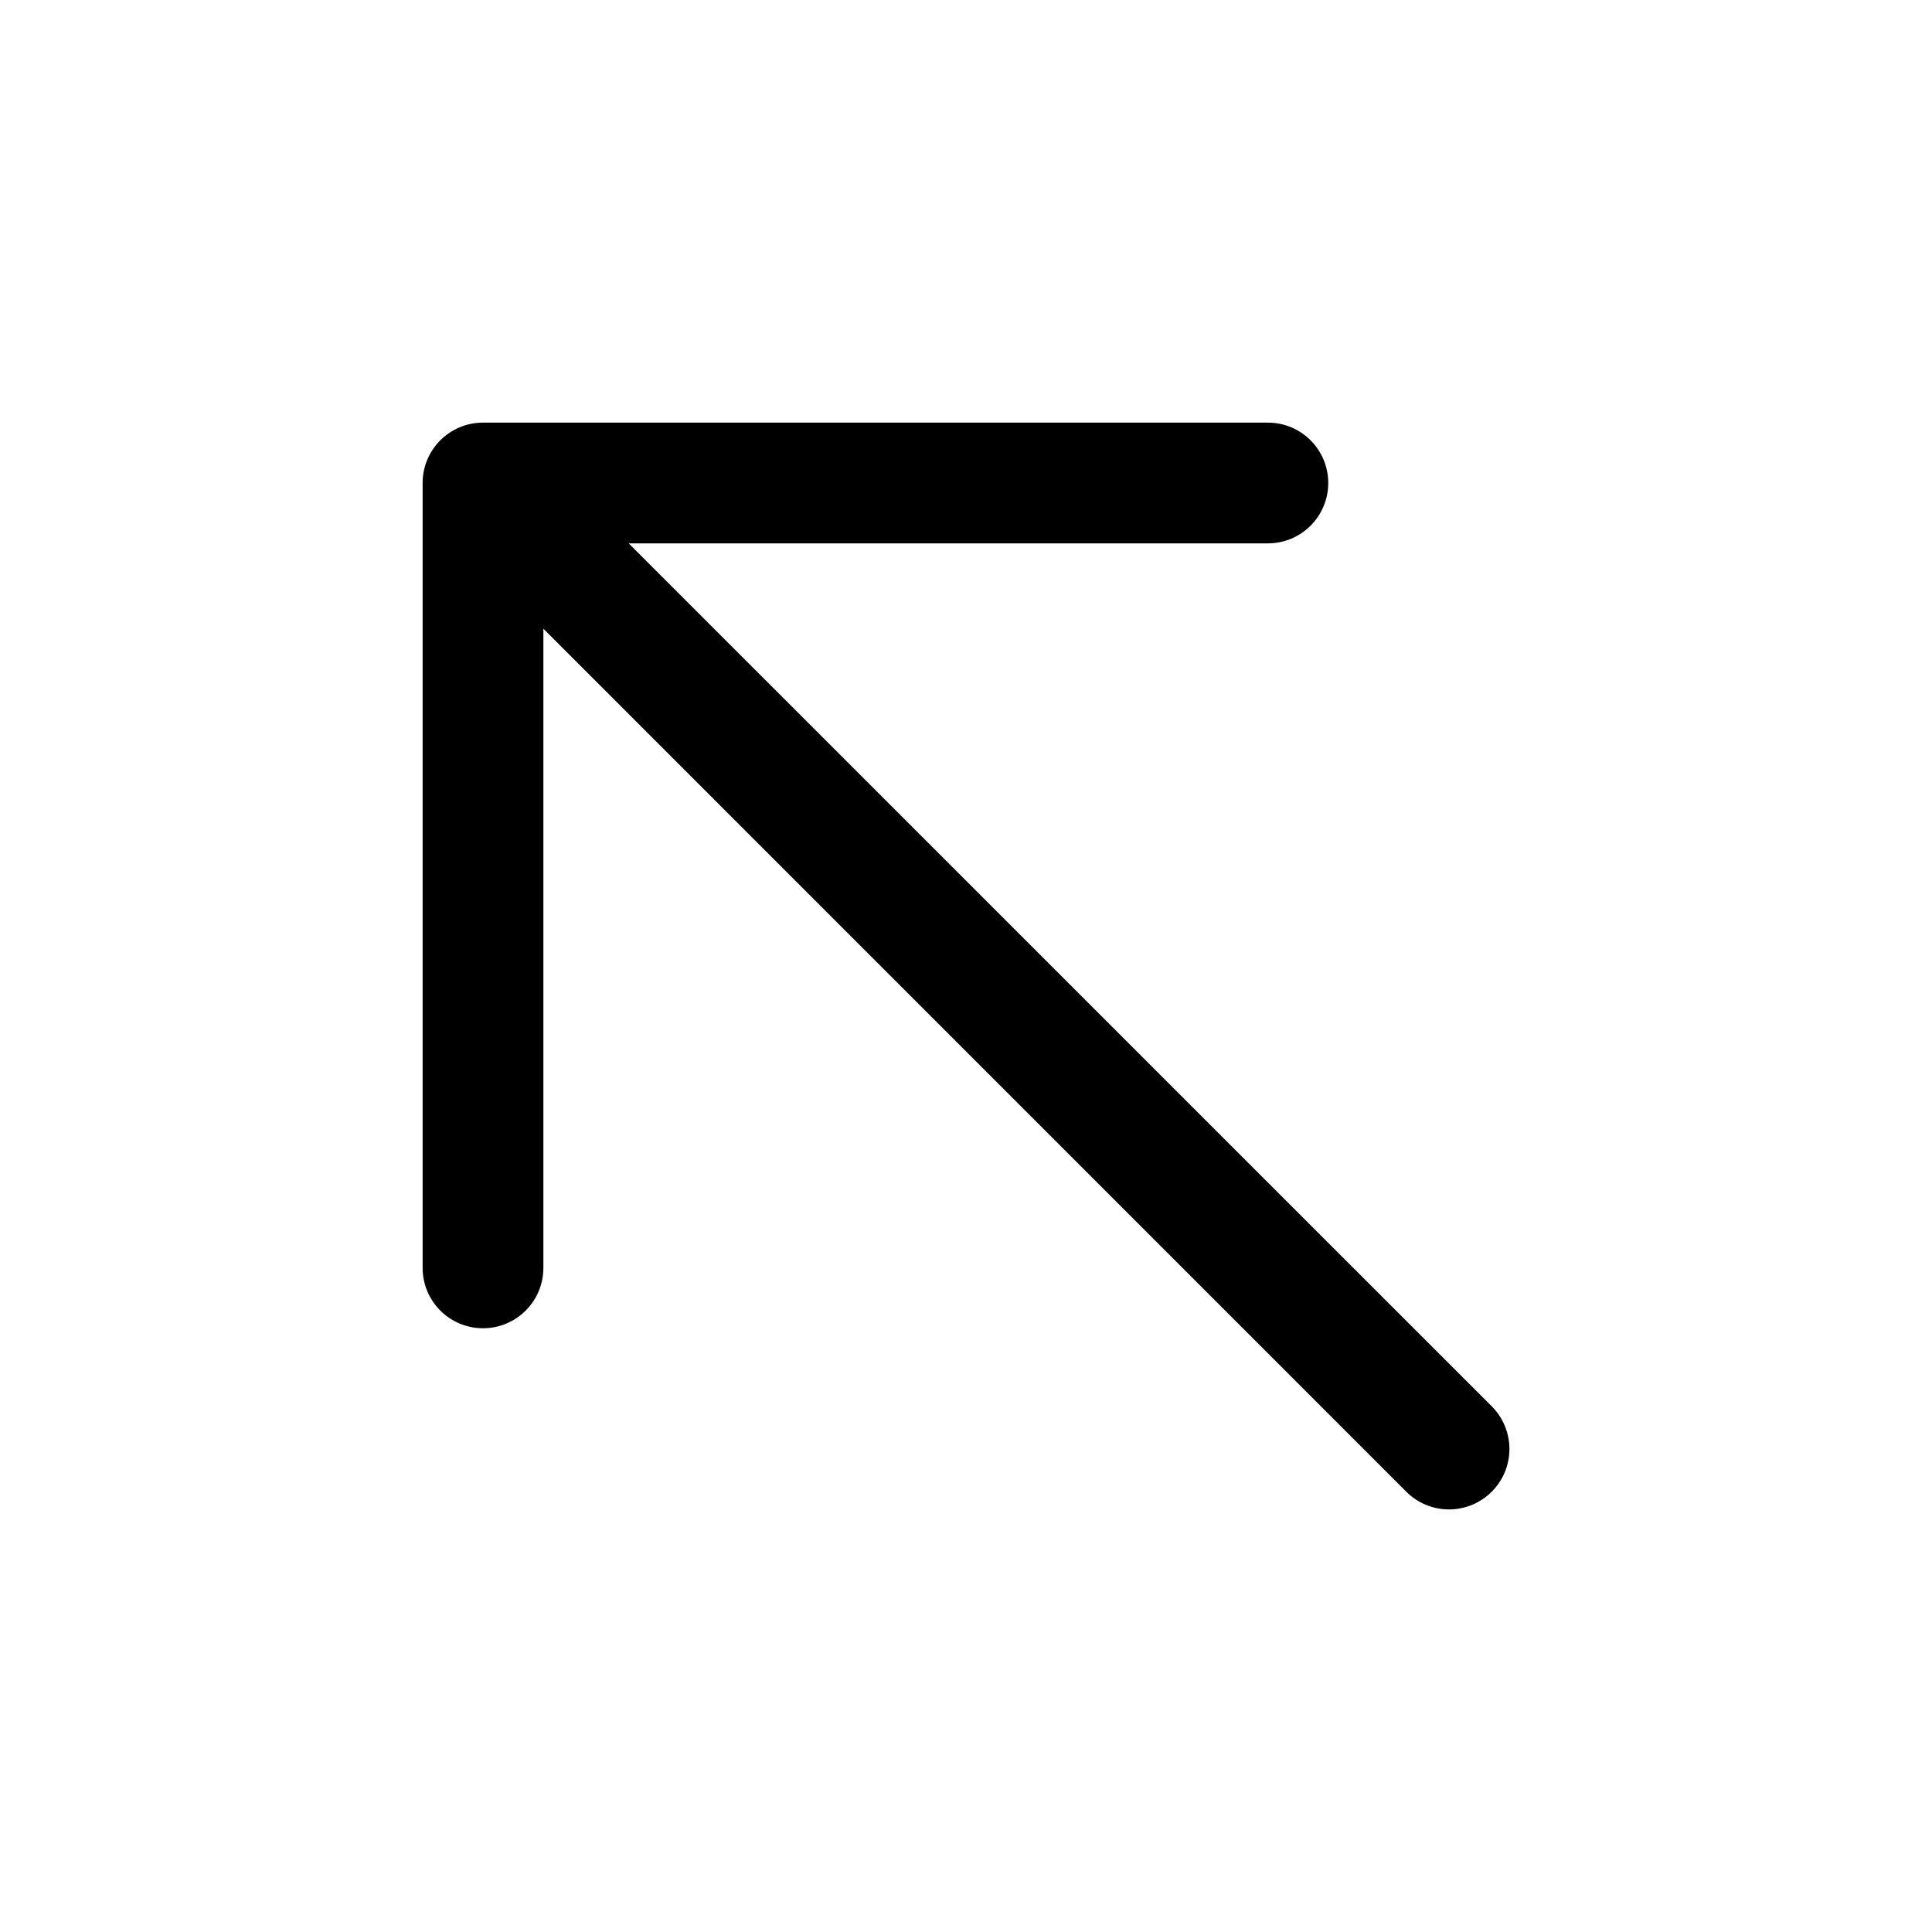
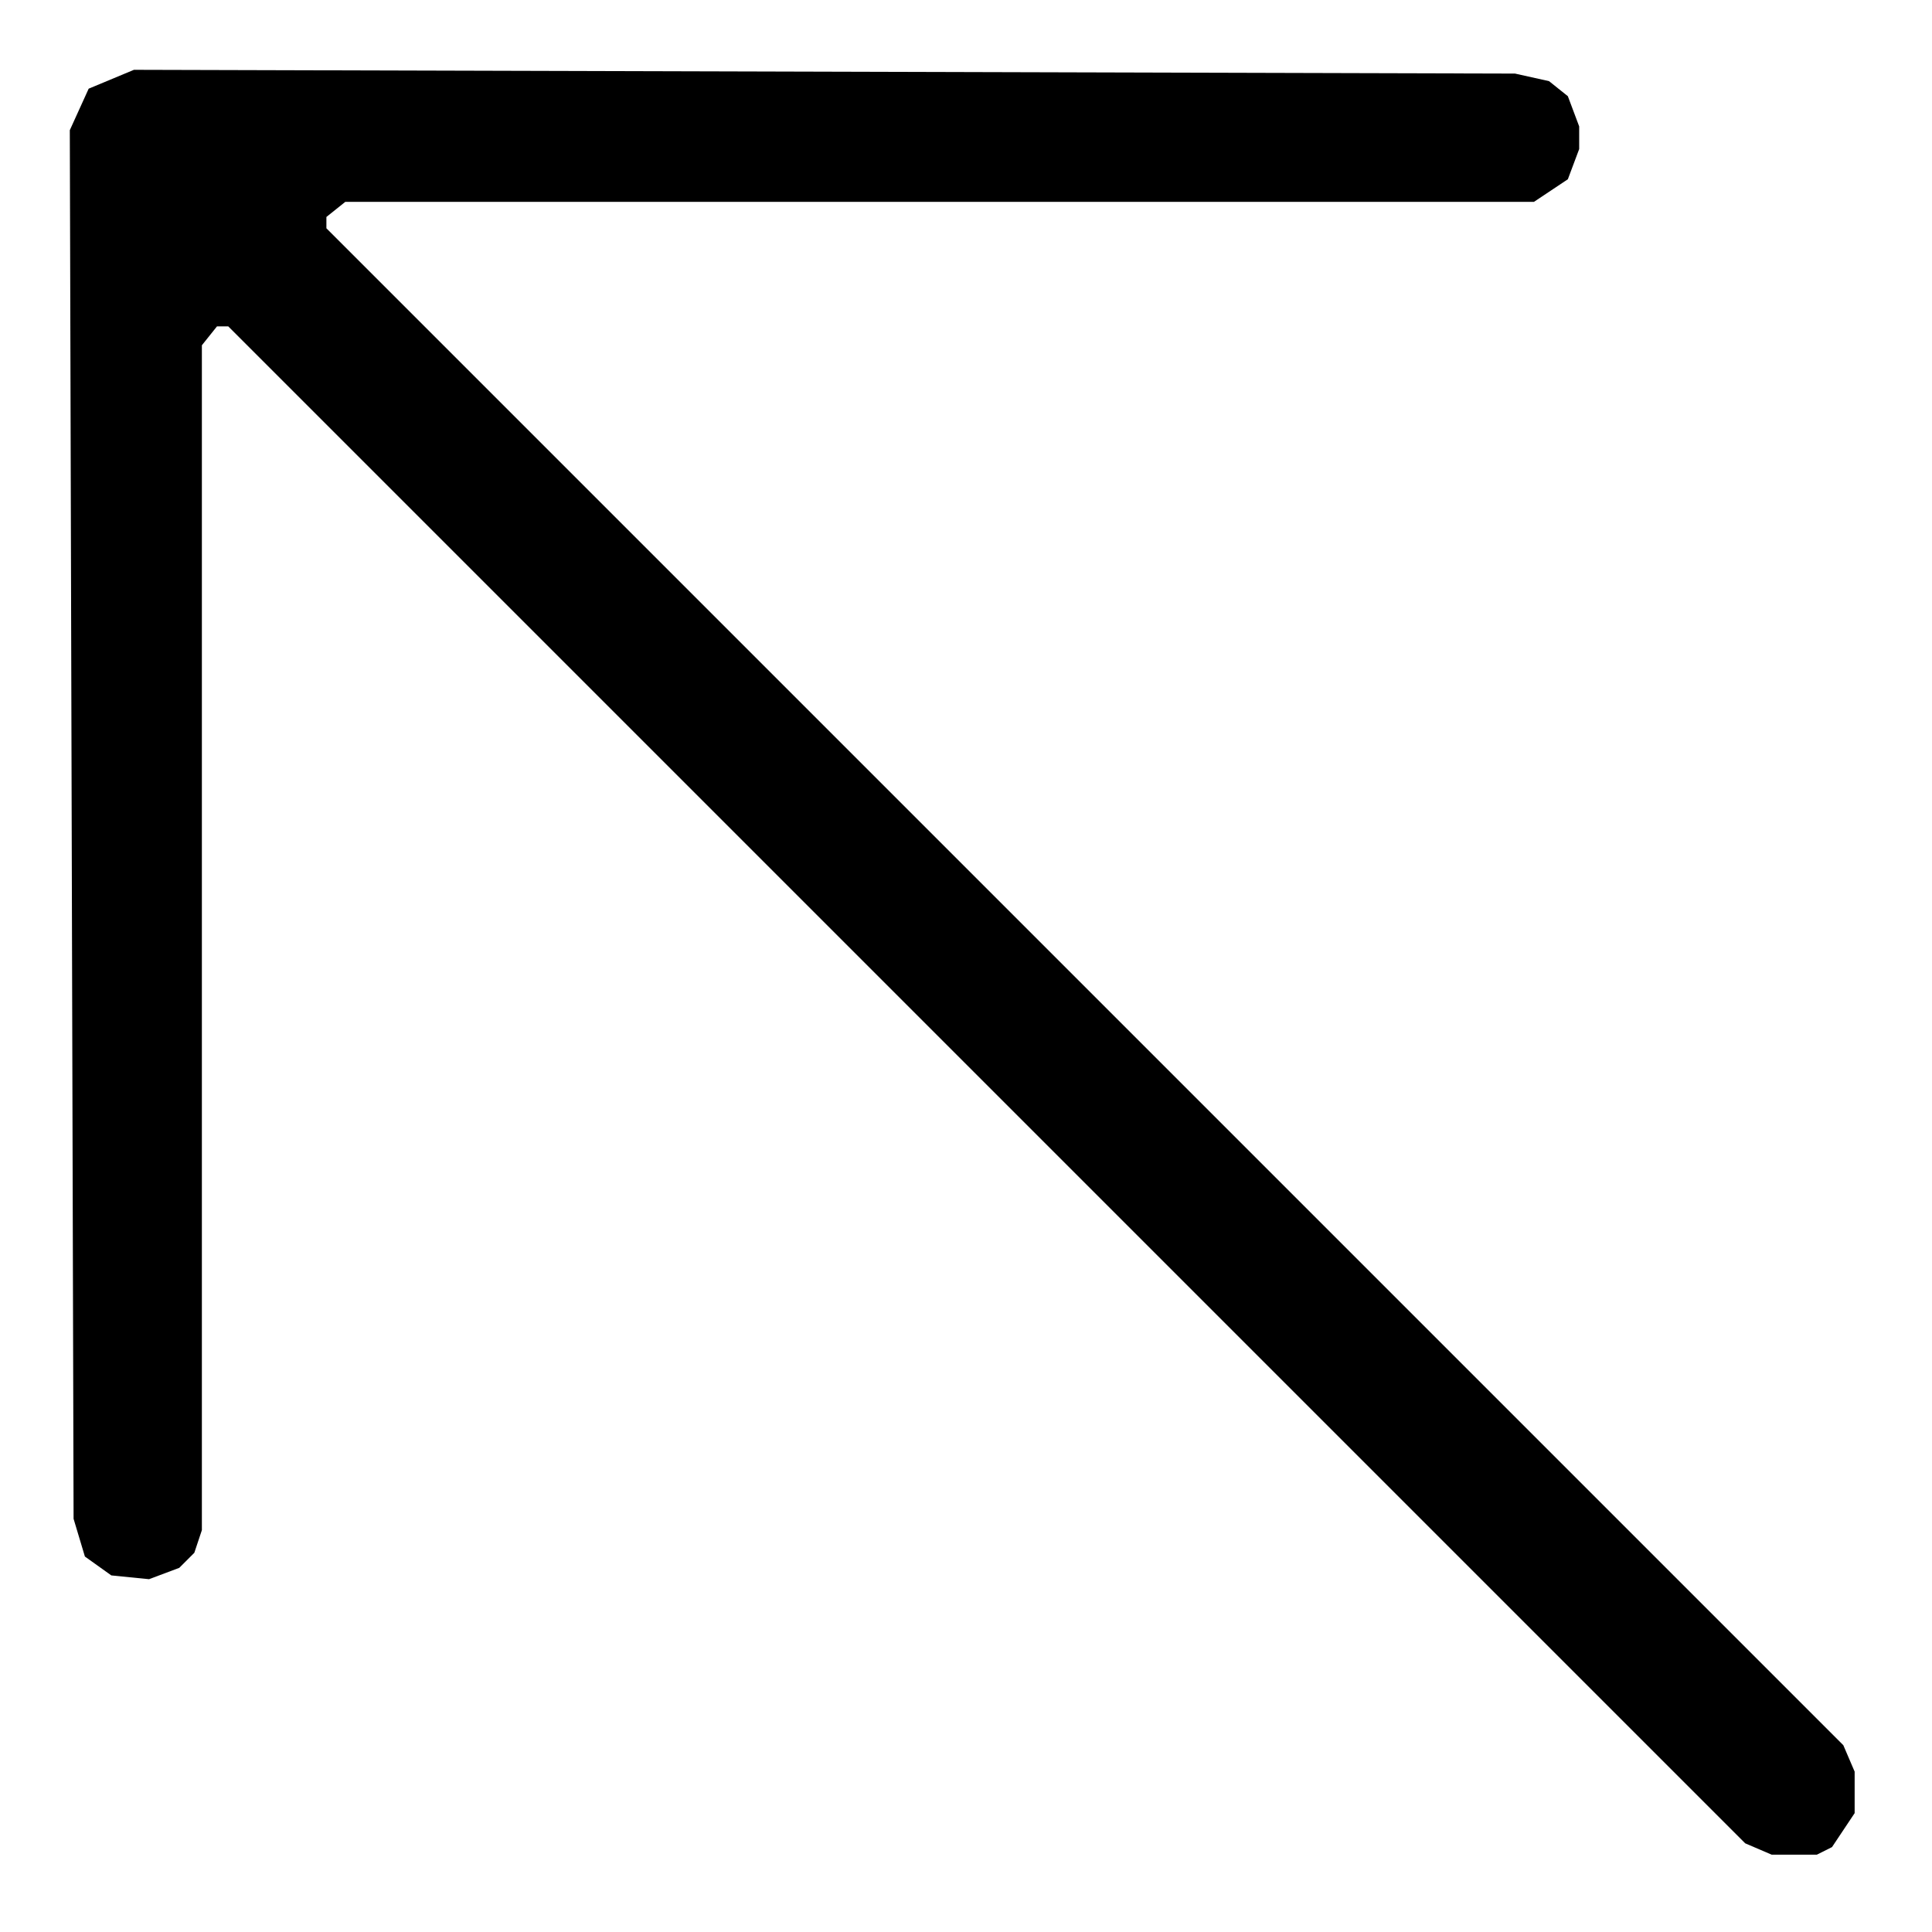
- <svg xmlns="http://www.w3.org/2000/svg" width="32" height="32" fill="#000000" viewBox="0 0 256 256">
-   <path d="M197.66,197.66a8,8,0,0,1-11.32,0L72,83.31V168a8,8,0,0,1-16,0V64a8,8,0,0,1,8-8H168a8,8,0,0,1,0,16H83.31L197.66,186.34A8,8,0,0,1,197.66,197.66Z" />
+ <svg xmlns="http://www.w3.org/2000/svg" width="512" height="512" viewBox="0 0 512 512">
+   <path d="M 23.50,23.50 L 18.50,34.50 L 19.50,402.50 L 22.50,412.50 L 29.50,417.50 L 39.50,418.50 L 47.50,415.50 L 51.50,411.50 L 53.50,405.50 L 53.50,91.50 L 57.50,86.50 L 60.50,86.50 L 462.50,488.50 L 469.50,491.50 L 481.50,491.50 L 485.50,489.50 L 491.50,480.50 L 491.50,469.50 L 488.50,462.50 L 86.50,60.50 L 86.50,57.50 L 91.50,53.50 L 406.50,53.50 L 415.50,47.50 L 418.50,39.50 L 418.50,33.50 L 415.50,25.50 L 410.50,21.50 L 401.50,19.50 L 35.50,18.50 Z" fill="currentColor" fill-rule="evenodd" clip-rule="evenodd" />
</svg>
